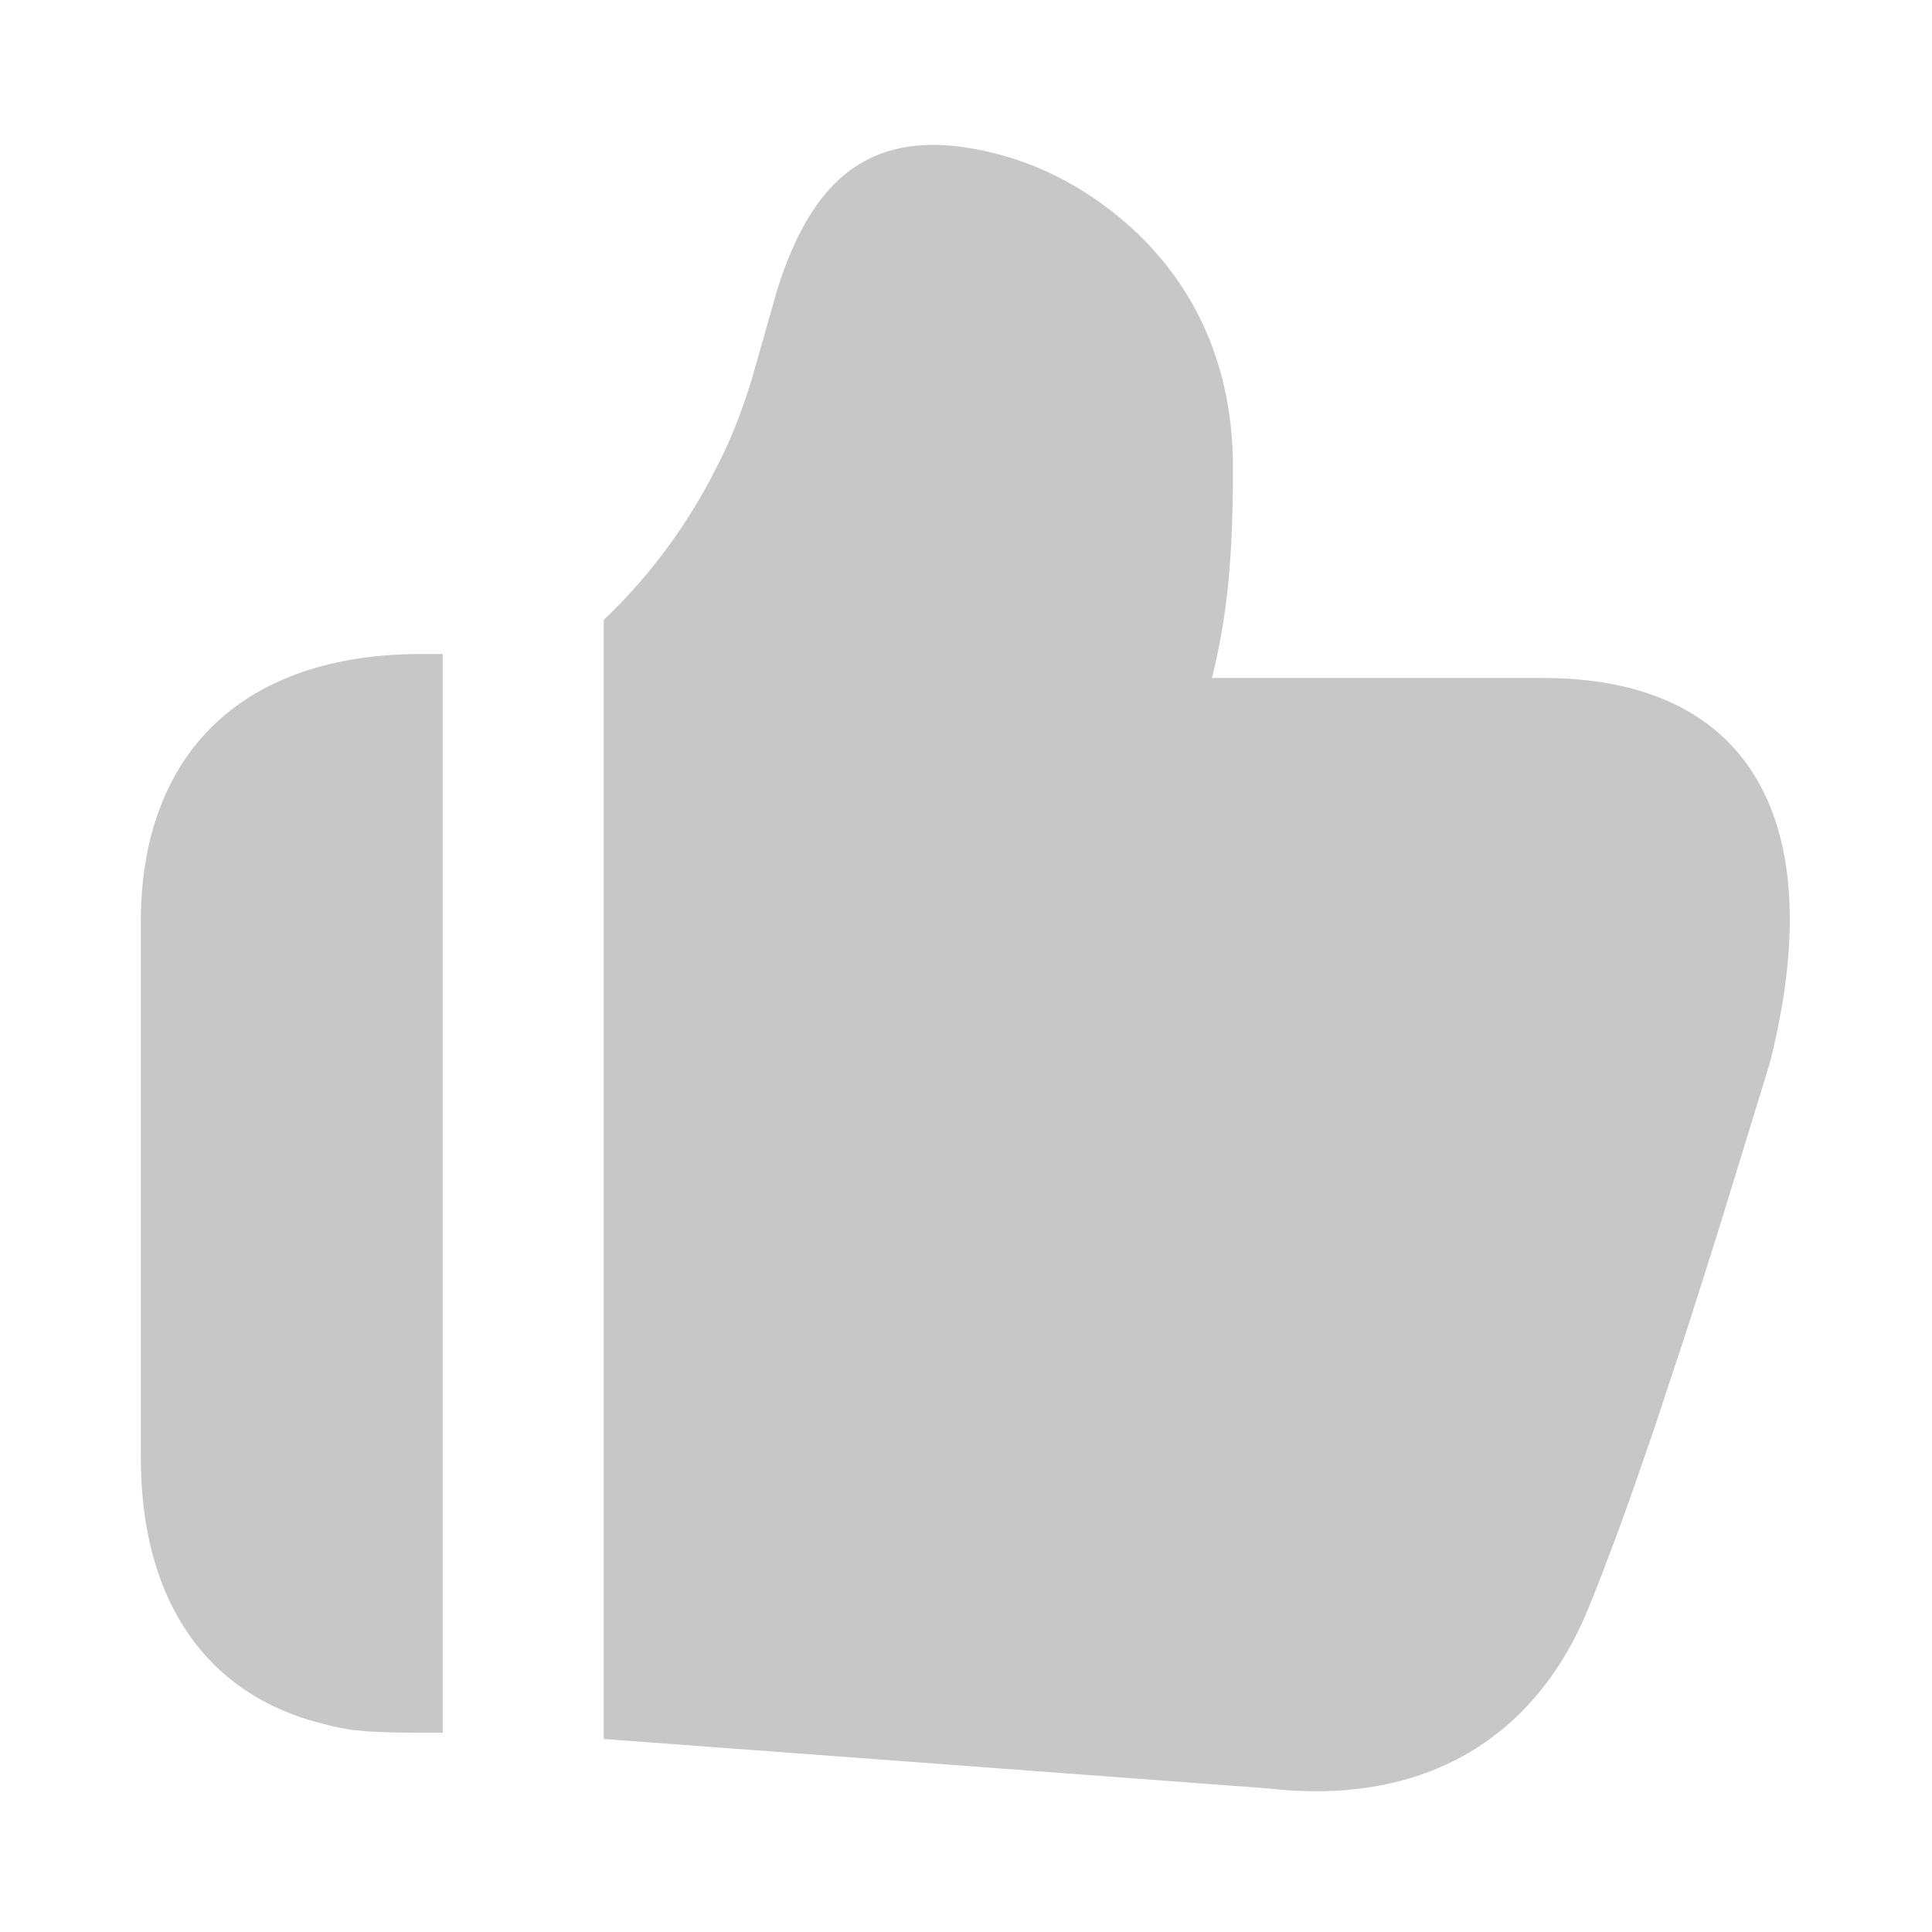
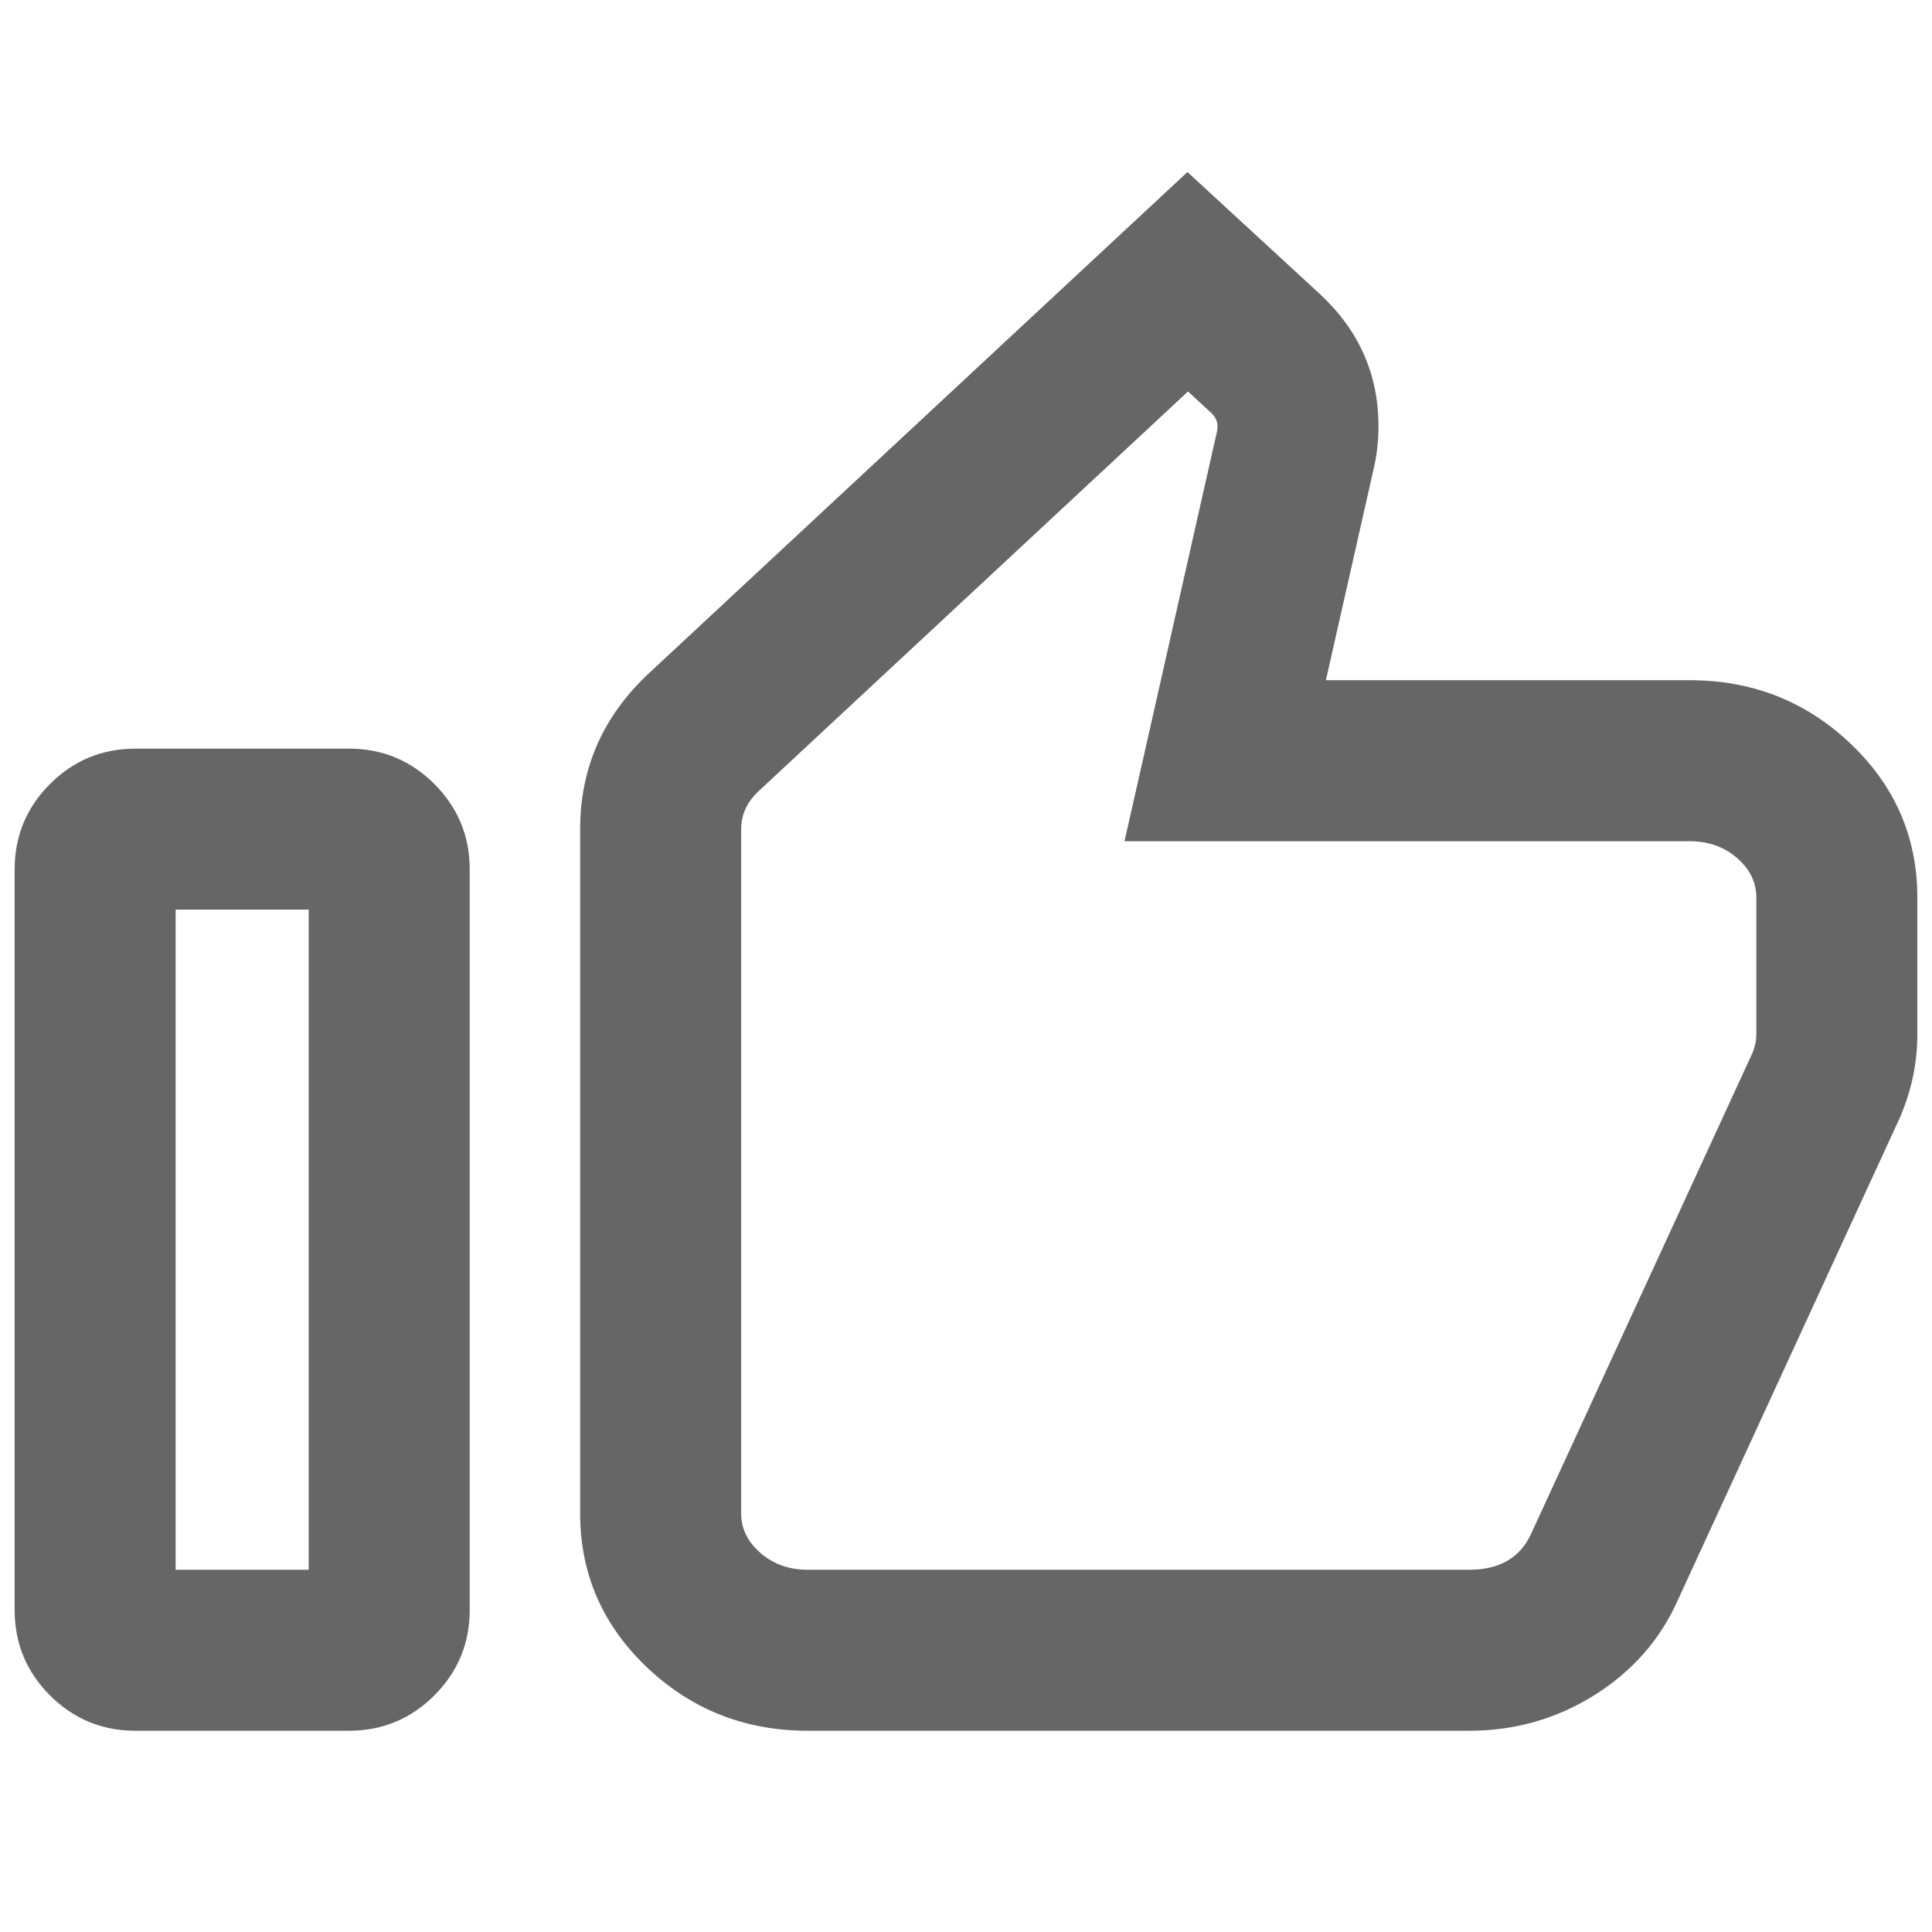
<svg xmlns="http://www.w3.org/2000/svg" width="24" height="24">
-   <path fill="#C7C7C7" transform="matrix(1 0 0 1 1.74902 1.80005)" d="M7.605 2.858L7.905 1.803C8.369 0.321 9.175 -0.312 10.765 0.147L10.805 0.16C11.27 0.303 11.805 0.575 12.307 1.031C13.097 1.751 13.567 2.749 13.567 4.003C13.567 5.123 13.502 5.815 13.312 6.6L13.306 6.622L17.419 6.622C19.933 6.622 20.932 8.318 20.3 11.138L20.246 11.369L20.118 11.791L19.635 13.364L19.409 14.083L19.194 14.755L18.794 15.965L18.521 16.753L18.352 17.223L18.118 17.841L17.975 18.198C17.283 19.868 15.855 20.635 13.988 20.415L5.751 19.802L5.751 5.901C5.956 5.706 6.148 5.498 6.328 5.278C6.613 4.93 6.861 4.557 7.073 4.16L7.216 3.88C7.359 3.586 7.476 3.278 7.587 2.919L7.605 2.858ZM3.751 6.324L3.482 6.324C1.288 6.324 0 7.535 0 9.657L0 16.302C0 17.982 0.724 19.161 2.115 19.574L2.385 19.645L2.552 19.678L2.639 19.691L2.834 19.709L3.068 19.719L3.361 19.724L3.751 19.724L3.751 6.324Z" fill-rule="evenodd" />
+   <path fill="#000" fill-opacity="0.6" transform="matrix(1 0 0 1 1.18188 3.5)" d="M22.636 7.65L22.636 9.35Q22.636 9.868 22.43 10.358L22.424 10.373L19.659 16.381Q19.331 17.114 18.624 17.558Q17.919 18 17.07 18L8.851 18Q7.701 18 6.878 17.234Q6.025 16.439 6.025 15.3L6.025 6.8Q6.025 5.659 6.882 4.861L12.891 -0.732L13.569 -1.363L15.219 0.157Q15.942 0.831 15.942 1.794L15.942 1.794Q15.942 2.045 15.893 2.276L15.289 4.95L19.81 4.95Q20.96 4.95 21.783 5.716Q22.636 6.511 22.636 7.65ZM19.81 6.95L12.787 6.95L13.063 5.73L13.937 1.855Q13.942 1.832 13.942 1.794L13.942 1.794Q13.942 1.702 13.863 1.628L13.576 1.363L8.245 6.325Q8.025 6.53 8.025 6.8L8.025 15.3Q8.025 15.569 8.241 15.77Q8.488 16 8.851 16L17.07 16Q17.638 16 17.842 15.545L20.592 9.571Q20.636 9.459 20.636 9.35L20.636 7.65Q20.636 7.381 20.42 7.18Q20.173 6.95 19.81 6.95ZM-1 16.5L-1 7.3Q-1 6.679 -0.561 6.239Q-0.121 5.8 0.5 5.8L3.153 5.8Q3.774 5.8 4.214 6.239Q4.653 6.679 4.653 7.3L4.653 16.5Q4.653 17.121 4.214 17.561Q3.774 18 3.153 18L0.5 18Q-0.121 18 -0.561 17.561Q-1 17.121 -1 16.5ZM2.653 16L2.653 7.8L1 7.8L1 16L2.653 16Z" />
</svg>
